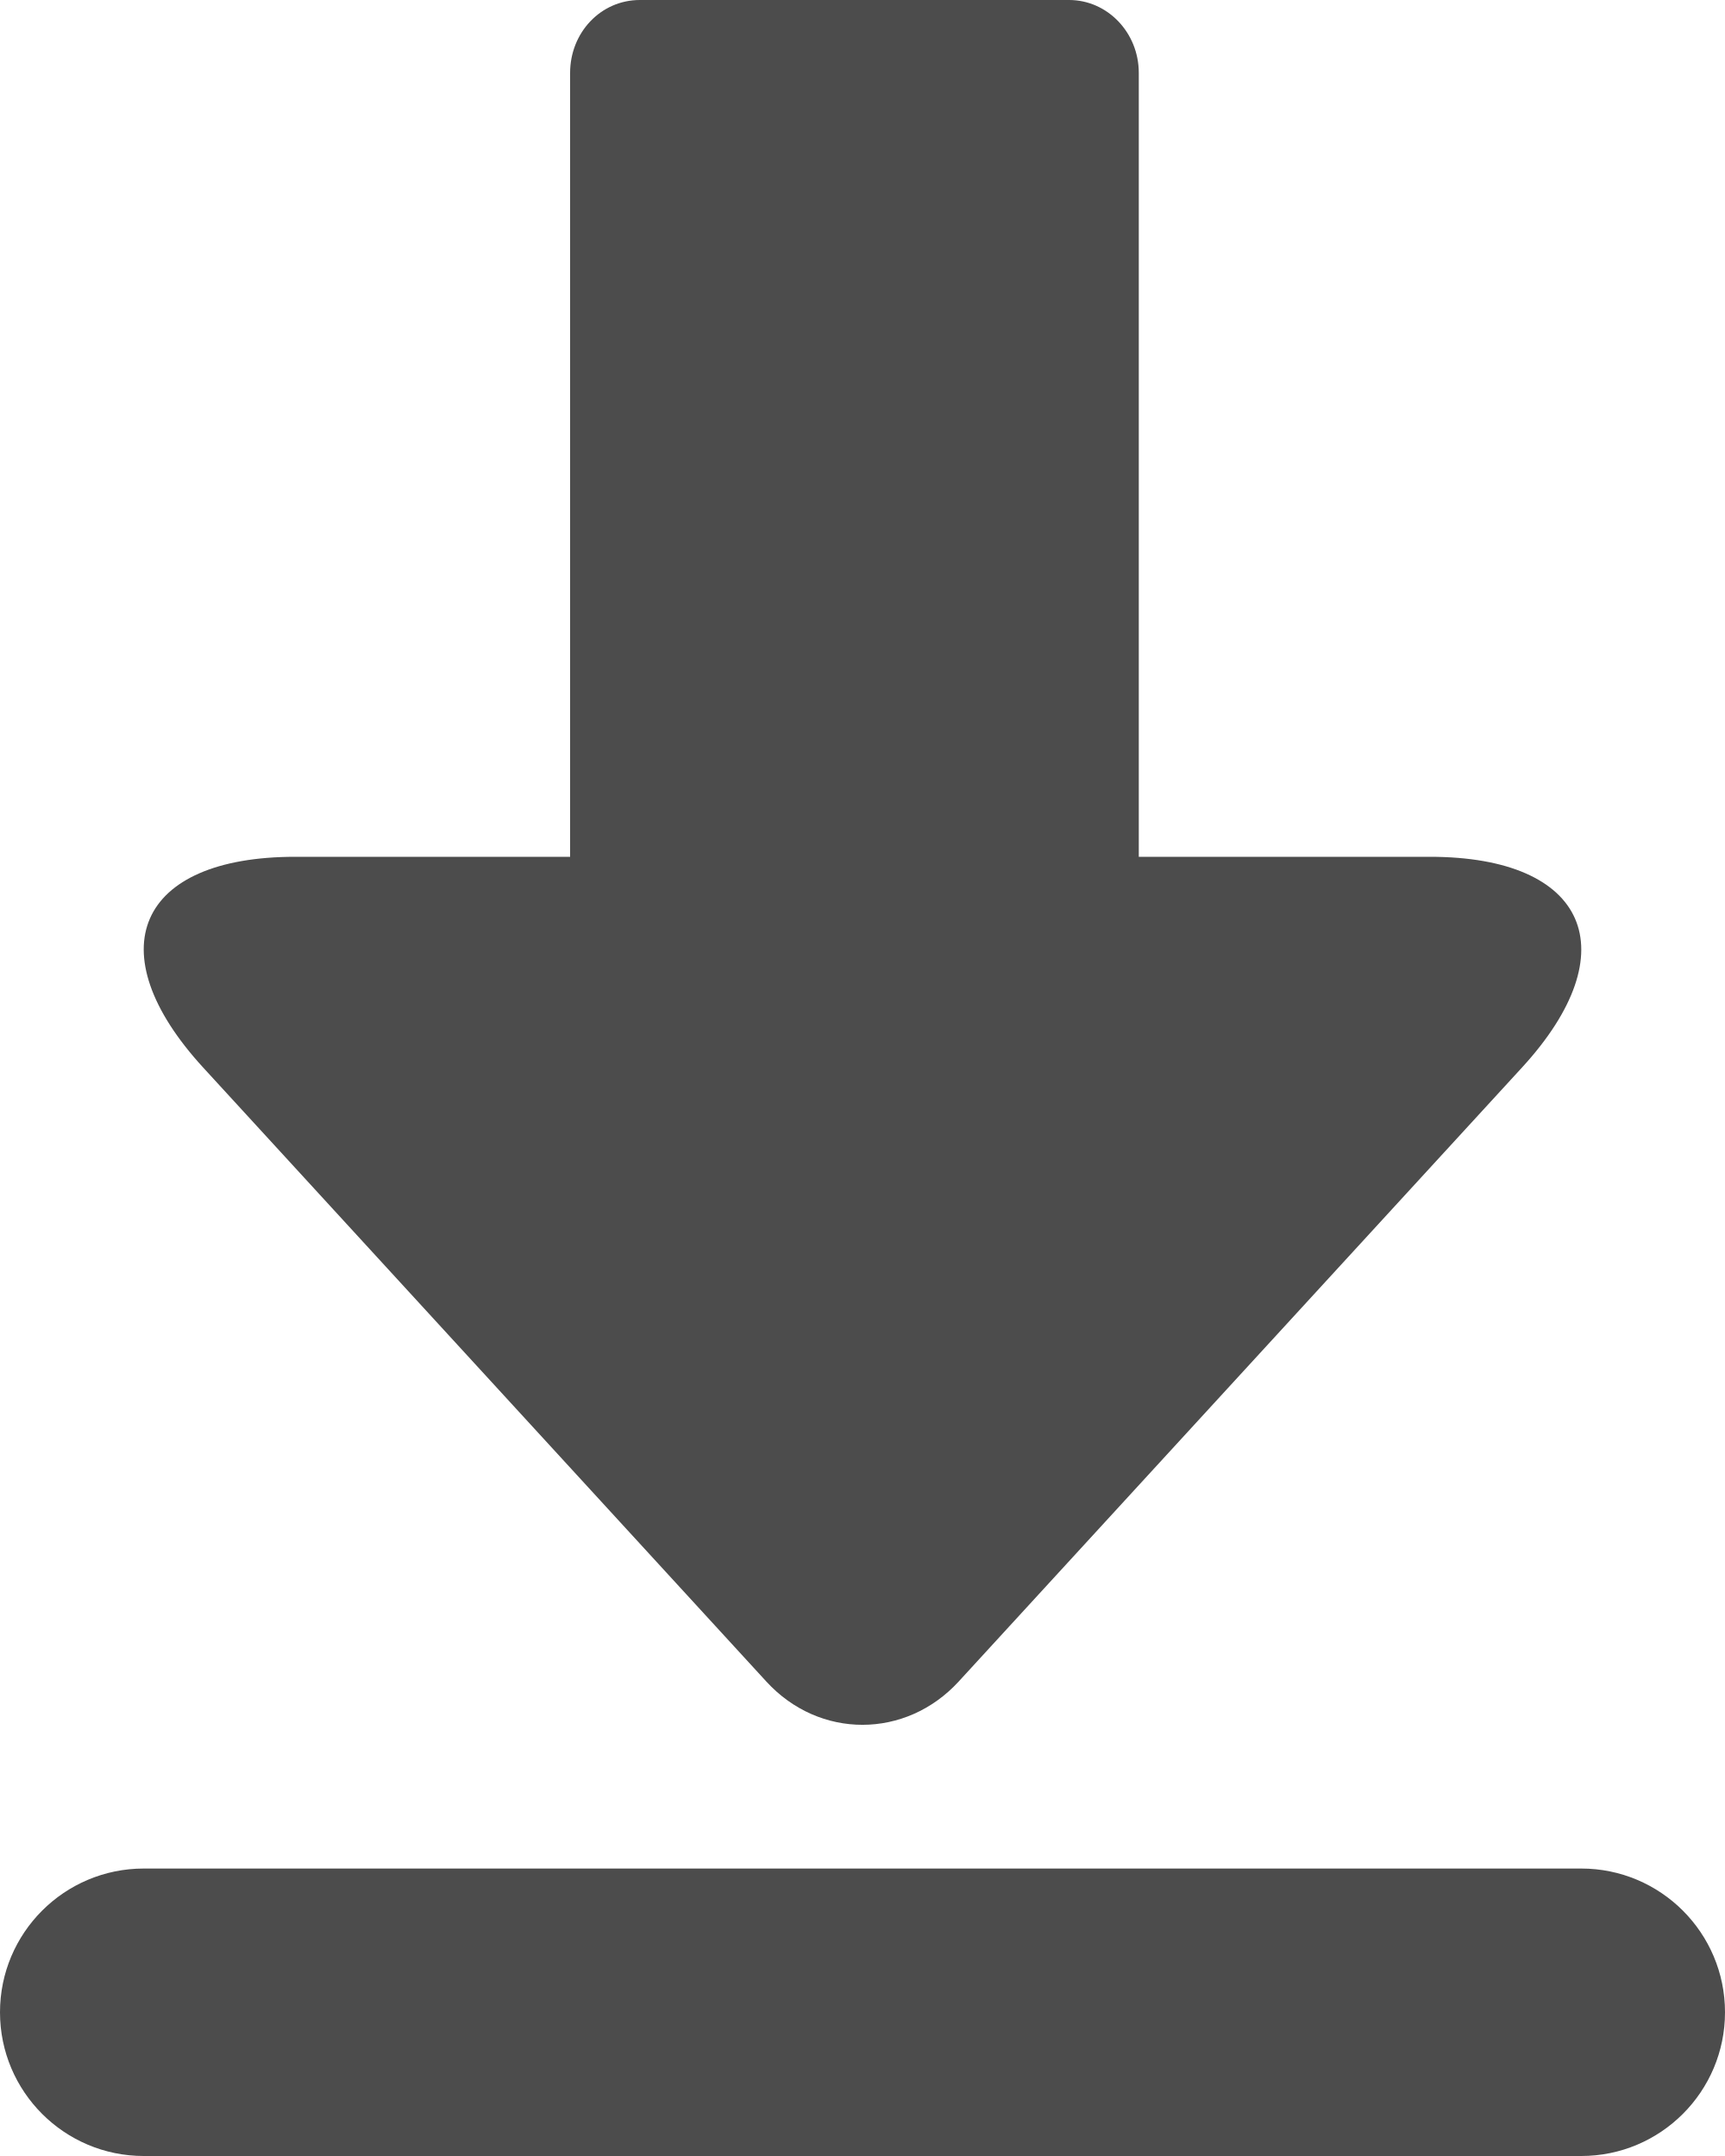
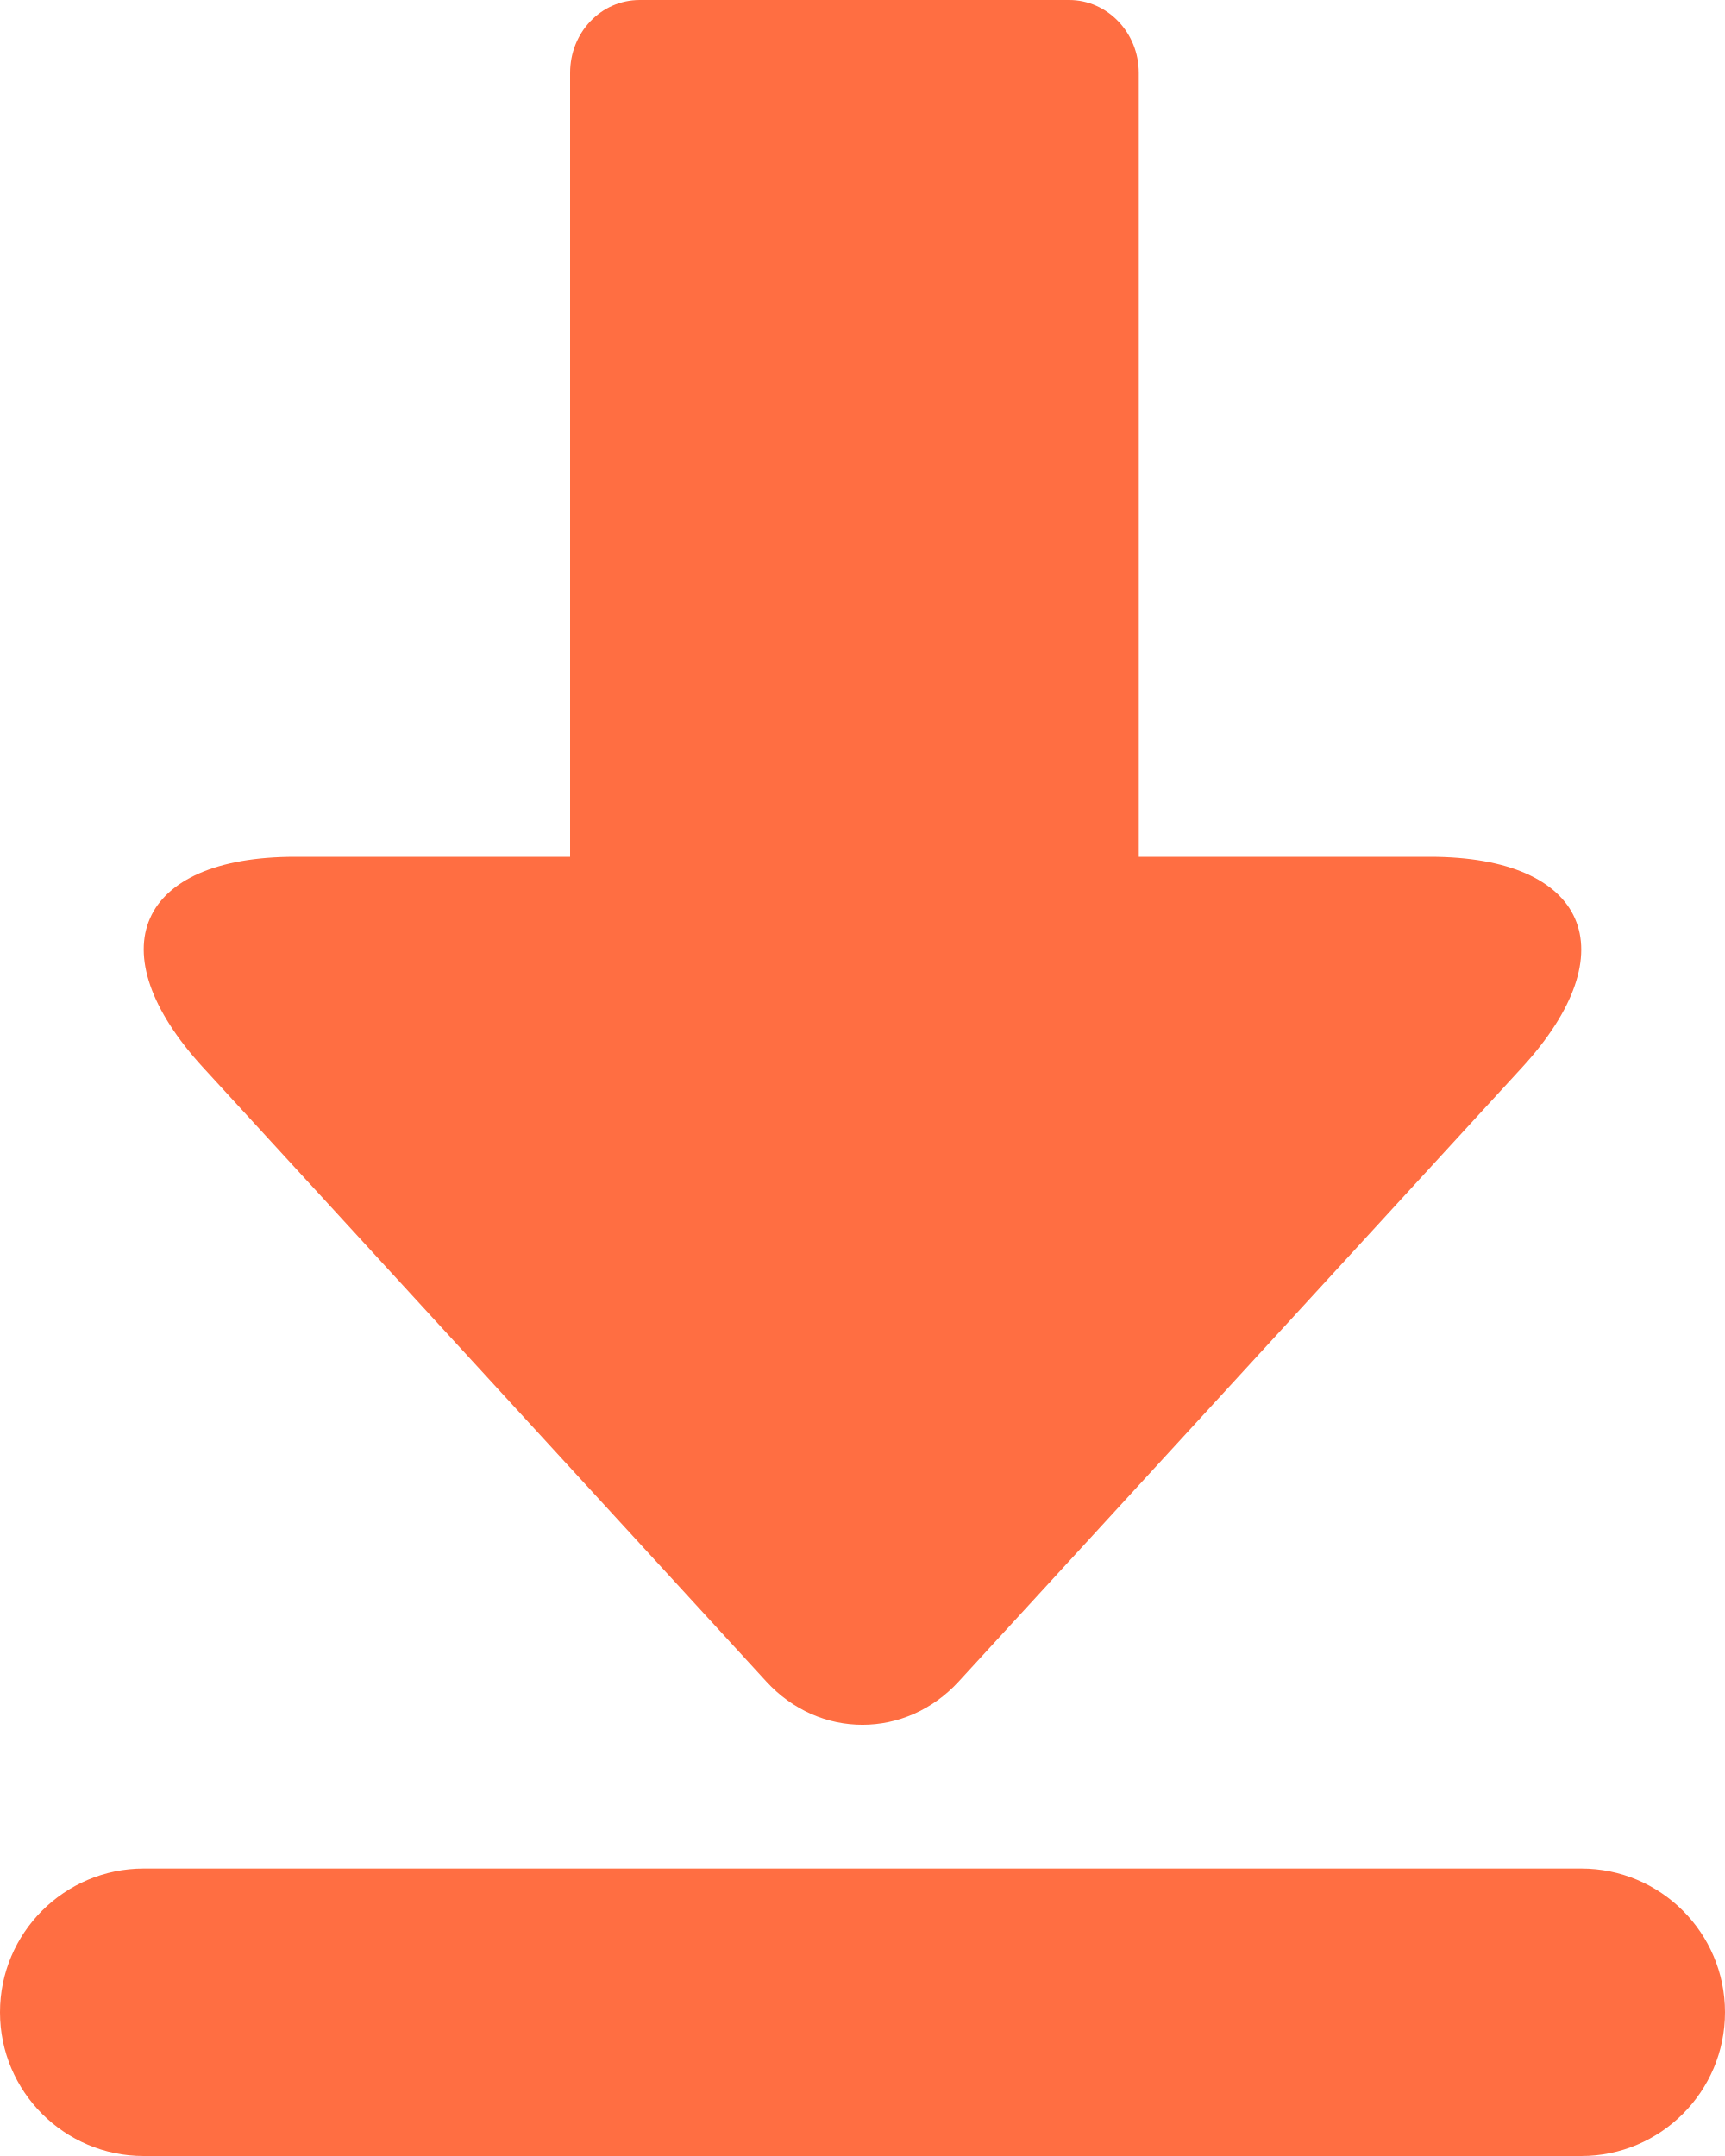
<svg xmlns="http://www.w3.org/2000/svg" width="12px" height="15px" viewBox="0 0 12 15" version="1.1">
  <defs />
-   <g id="Page-1" stroke="none" stroke-width="1" fill="none" fill-rule="evenodd">
-     <g id="Desktop-HD" transform="translate(-295, -770)" fill="#4C4C4C">
+   <g id="Page-1" stroke="none" stroke-width="1" fill="#FF6E42" fill-rule="evenodd">
+     <g id="Desktop-HD" transform="translate(-295, -770)" fill="#FF6E42">
      <g id="03-MEET" transform="translate(-827, 171)">
        <g id="03-Get-Updates" transform="translate(1120, 453)">
          <g id="icons" transform="translate(0, 145)">
            <path d="M9.922,1.507 L9.922,6.961 L11.947,6.961 C13.042,6.961 13.331,7.618 12.587,8.428 L8.669,12.699 C8.302,13.099 7.7,13.102 7.331,12.699 L3.414,8.428 C2.669,7.616 2.957,6.961 4.054,6.961 L5.966,6.961 L5.966,1.507 C5.966,1.227 6.179,1 6.451,1 L9.437,1 C9.704,1 9.922,1.227 9.922,1.507 Z M3,14 L13,14 C13.552,14 14,14.448 14,15 C14,15.552 13.552,16 13,16 L3,16 C2.448,16 2,15.552 2,15 C2,14.448 2.448,14 3,14 Z" id="icn-download" />
          </g>
        </g>
      </g>
    </g>
  </g>
</svg>
